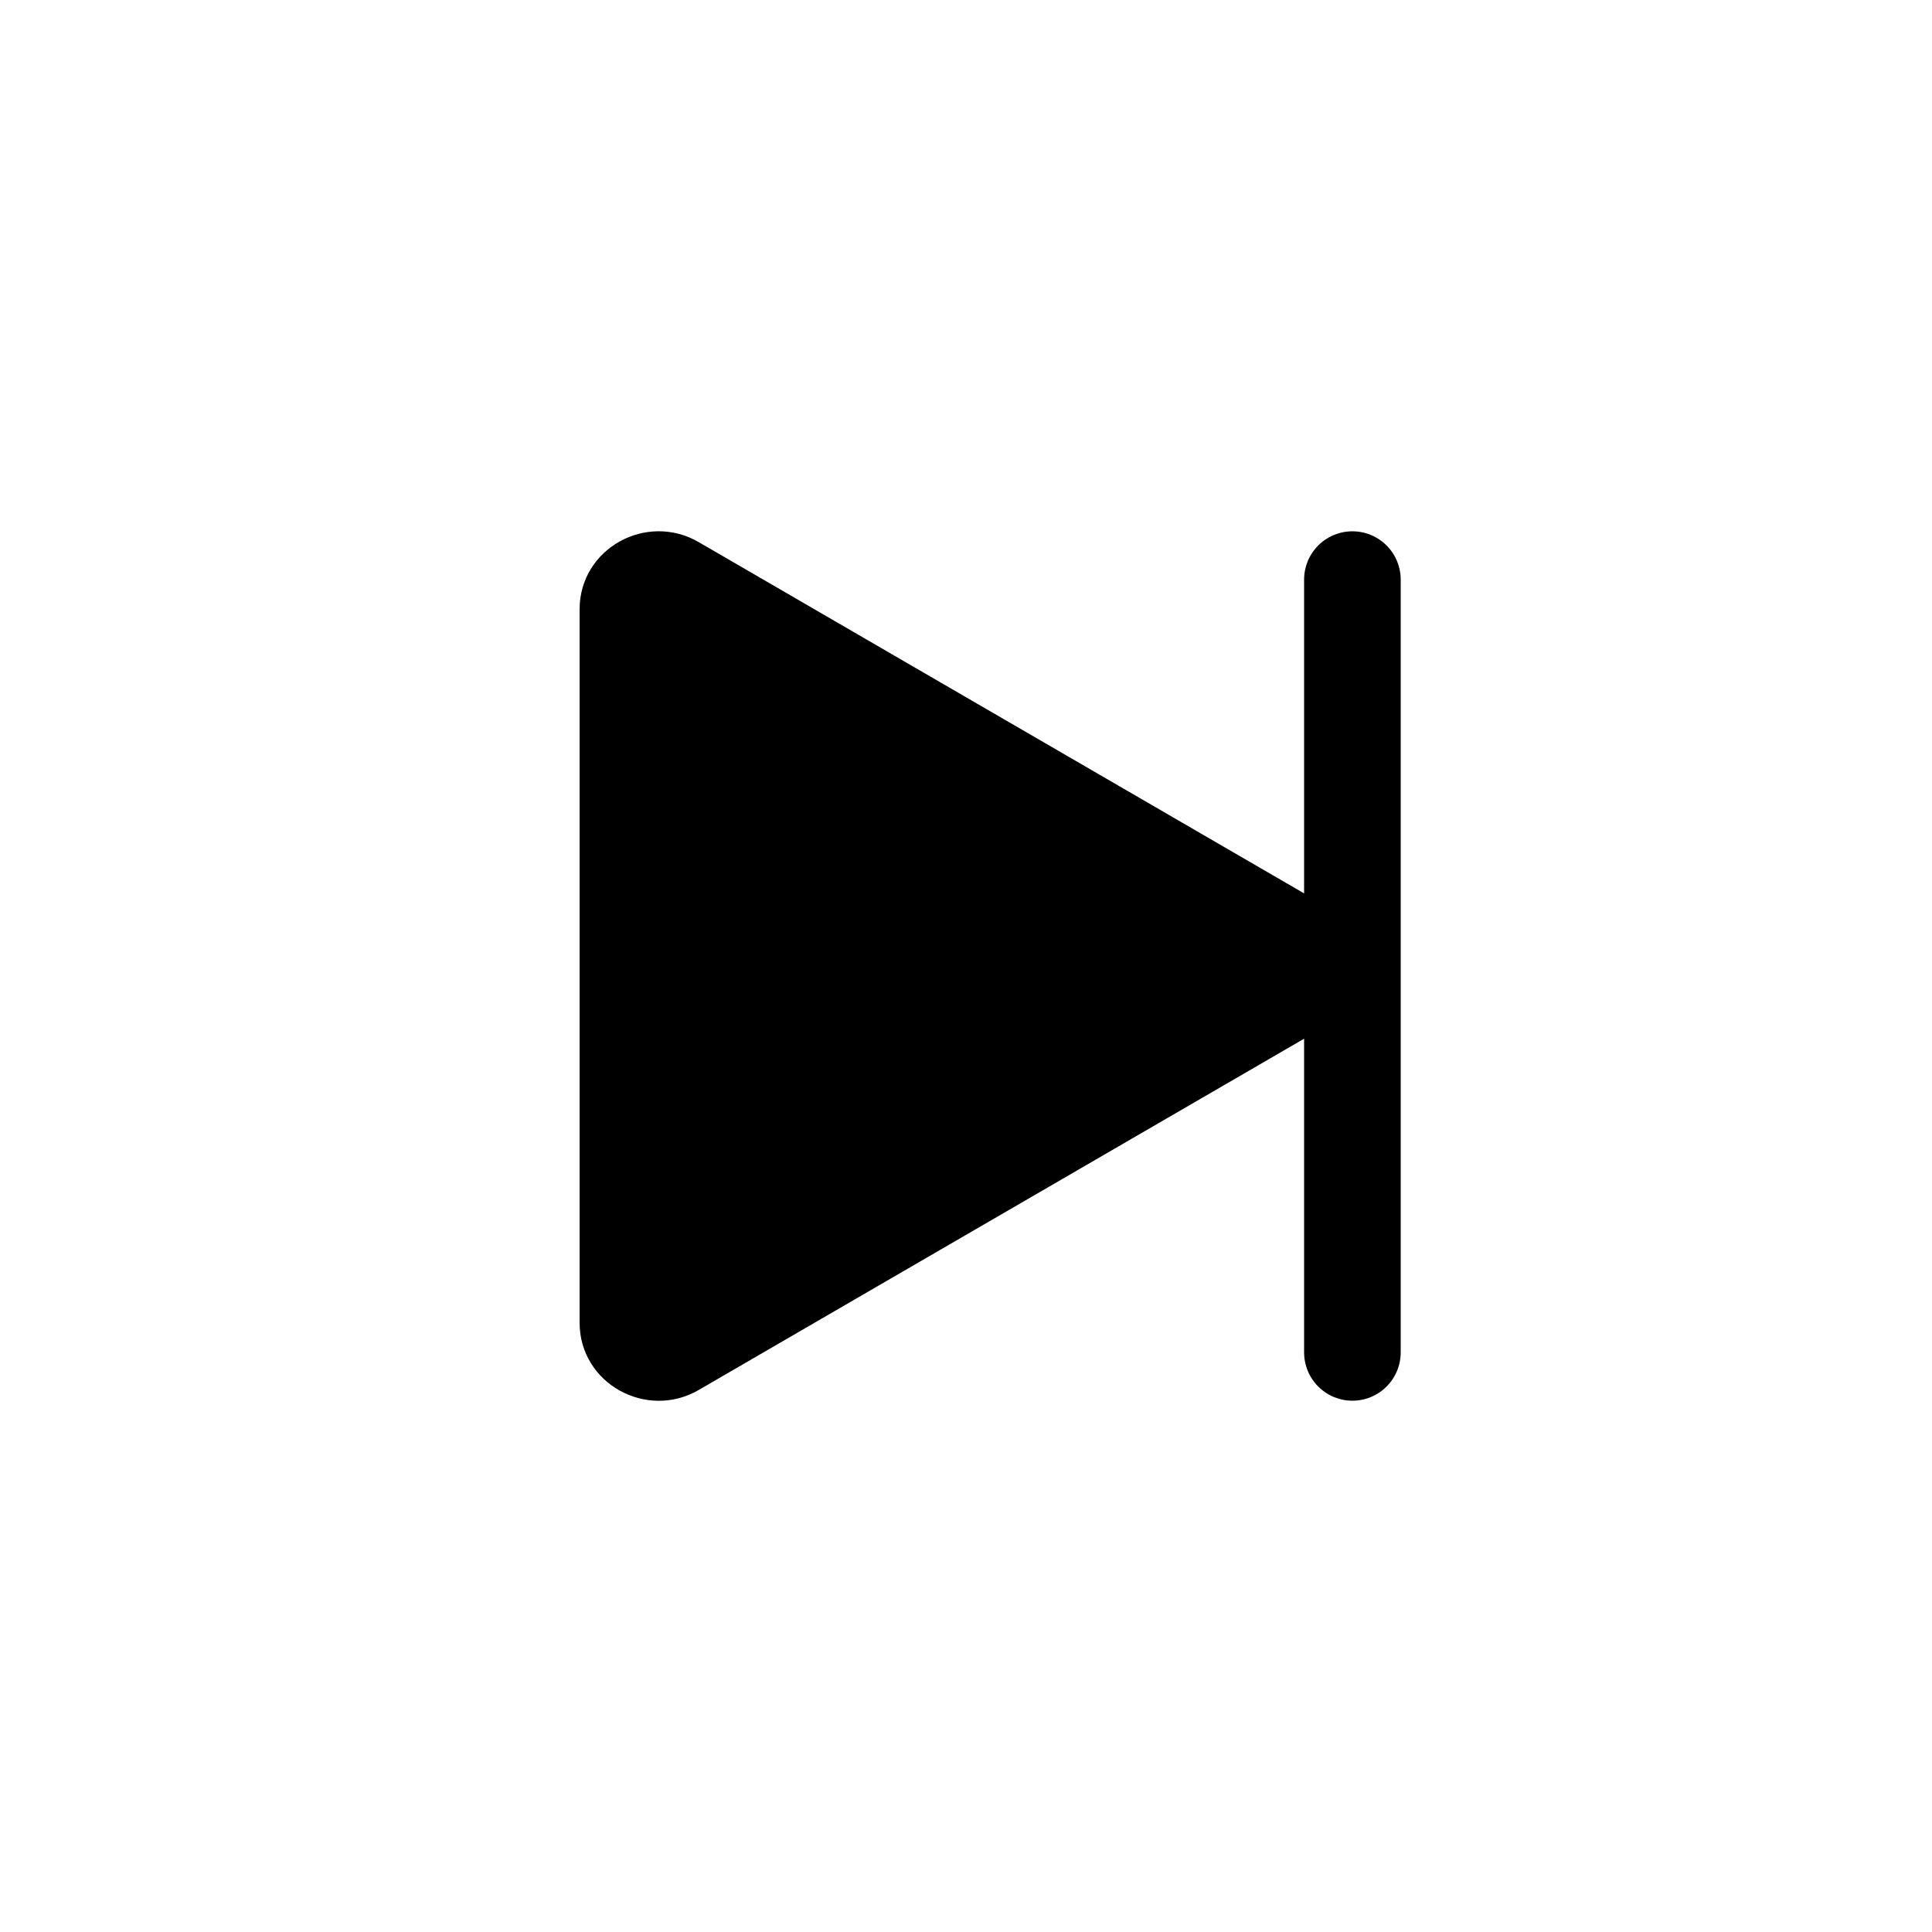
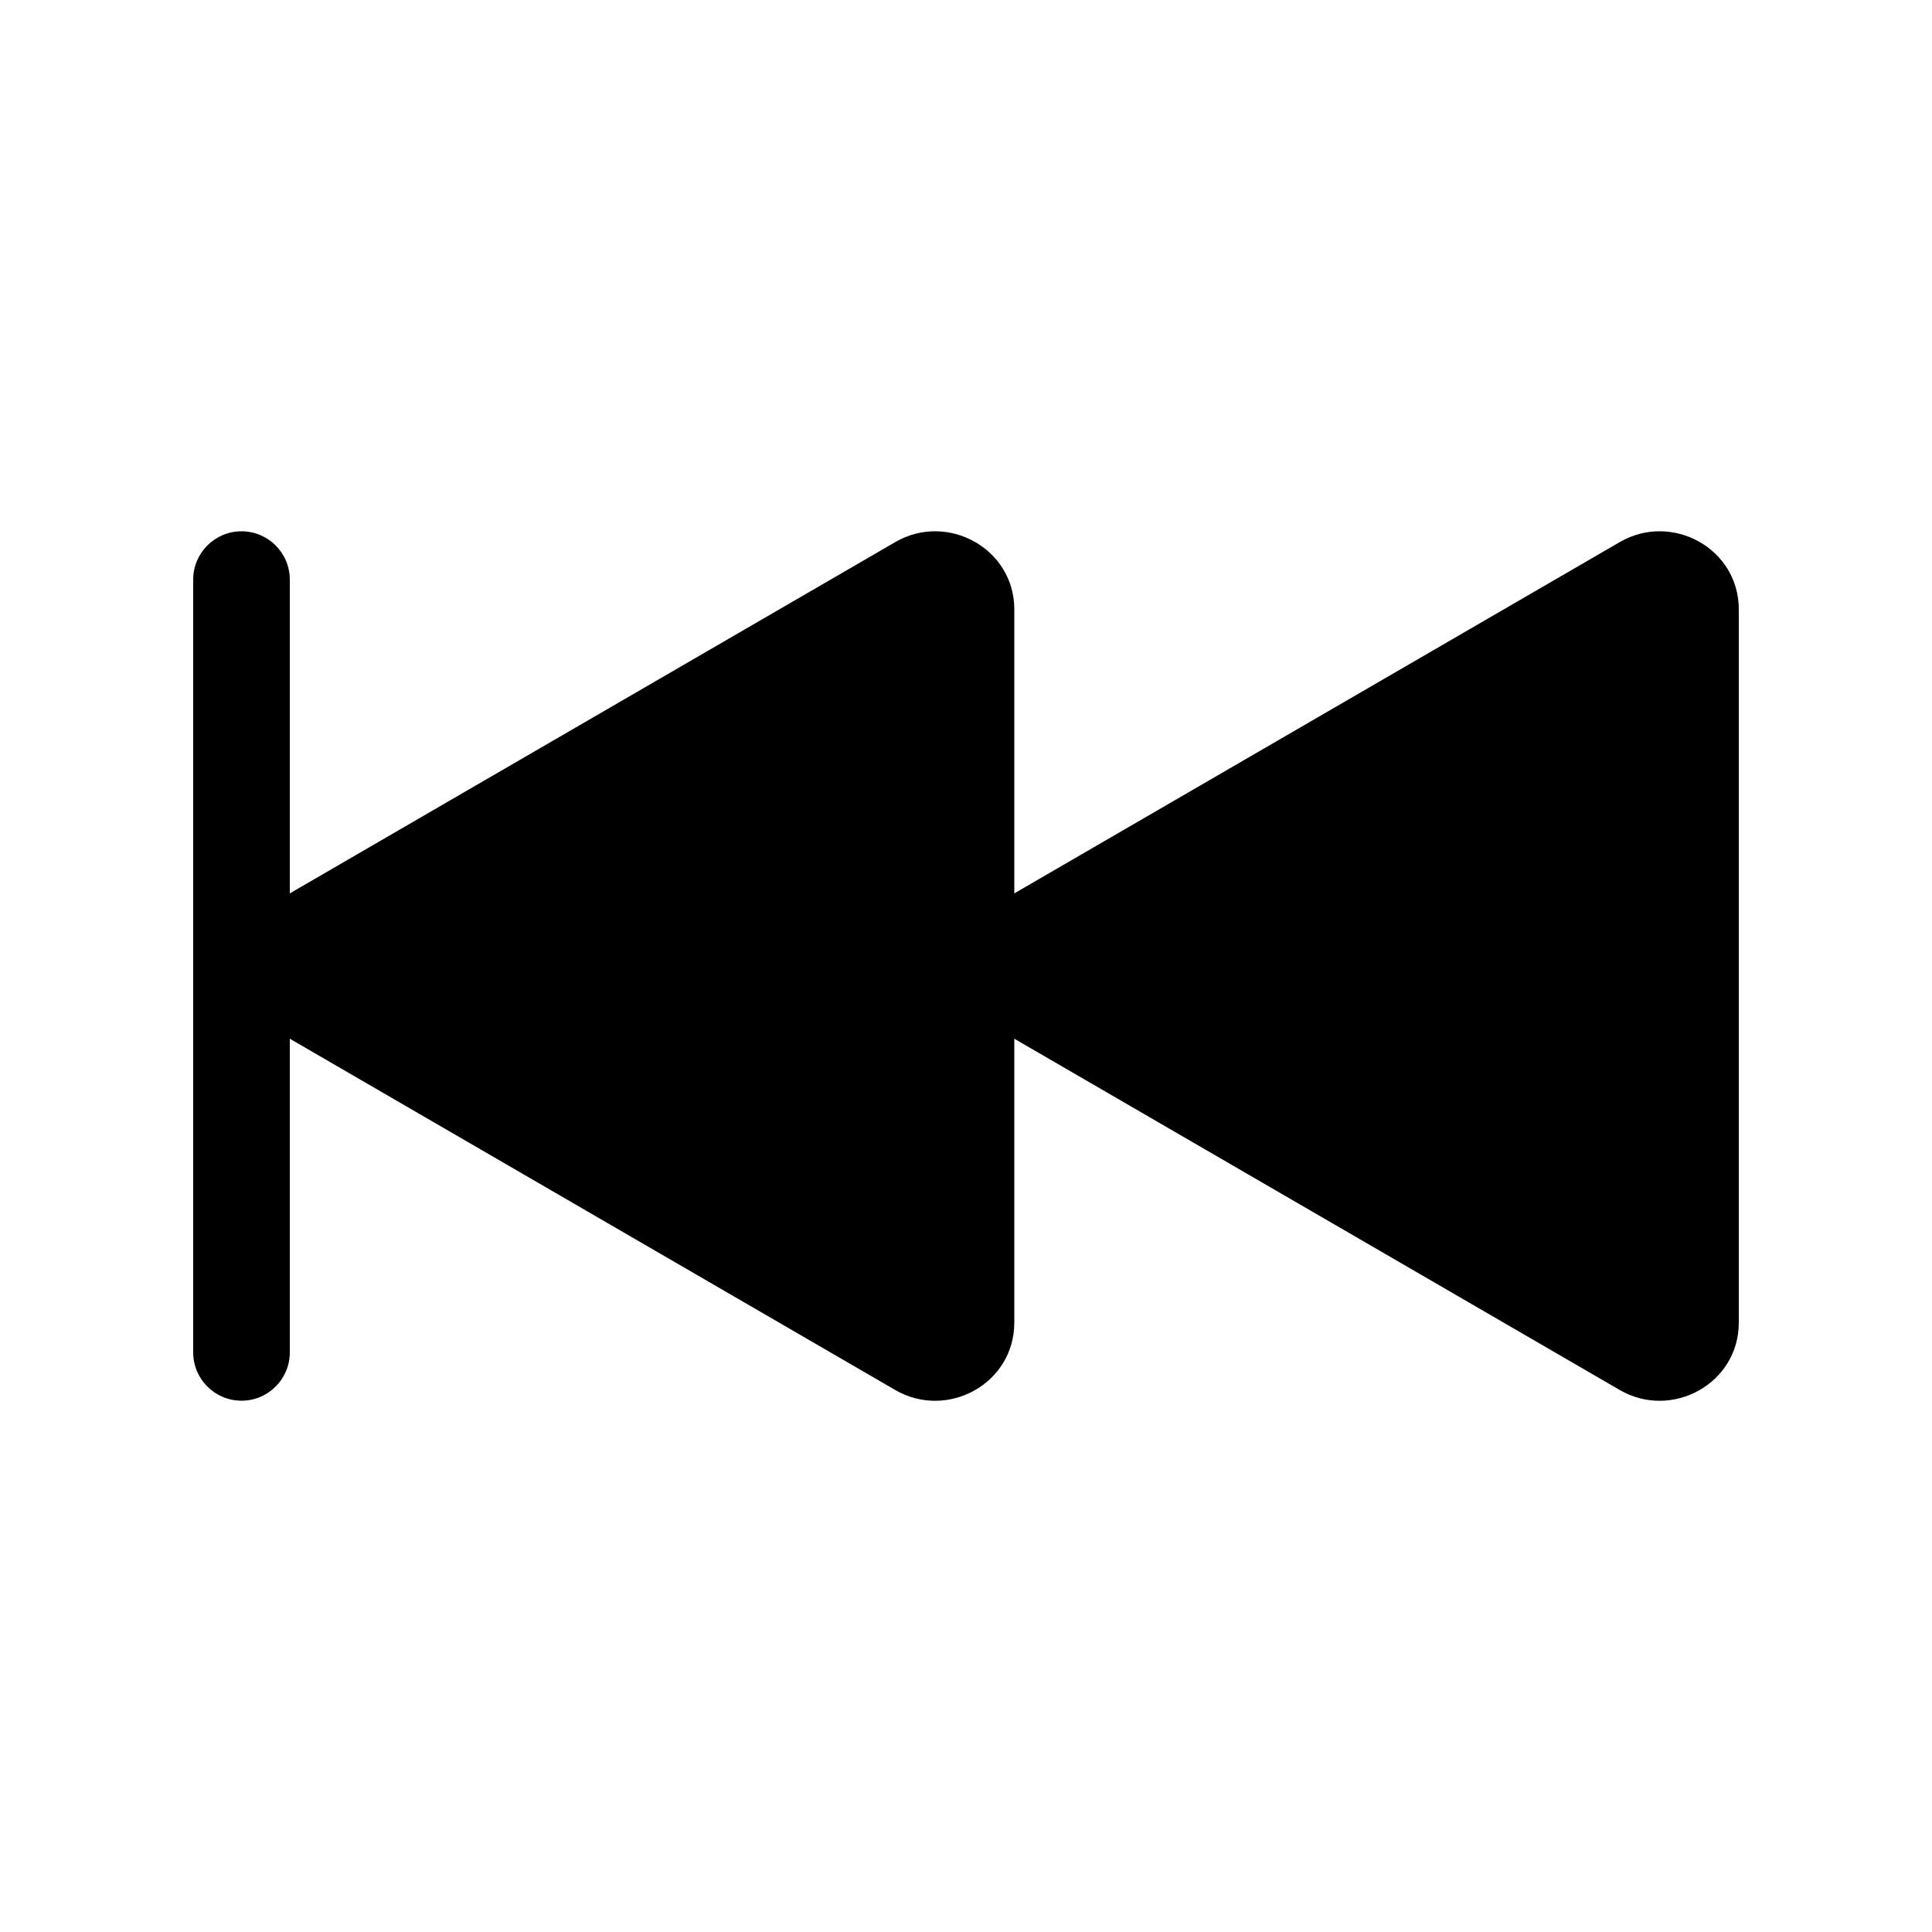
<svg xmlns="http://www.w3.org/2000/svg" class="bi bi-skip-backward-fill" width="1em" height="1em" viewBox="0 0 20 20" fill="currentColor">
-   <path stroke="#000" stroke-linecap="round" d="M14 6v8" />
-   <path d="M13.596 10.697l-6.363 3.692c-.54.313-1.233-.066-1.233-.697V6.308c0-.63.692-1.01 1.233-.696l6.363 3.692a.802.802 0 010 1.393z" />
+   <path fill-rule="evenodd" d="M2.5 5.5A.5.5 0 002 6v8a.5.5 0 001 0V6a.5.5 0 00-.5-.5z" clip-rule="evenodd" />
+   <path d="M2.904 10.697l6.363 3.692c.54.313 1.233-.066 1.233-.697V6.308c0-.63-.693-1.01-1.233-.696L2.904 9.304a.802.802 0 000 1.393z" />
+   <path d="M10.404 10.697l6.363 3.692c.54.313 1.233-.066 1.233-.697V6.308c0-.63-.692-1.01-1.233-.696l-6.363 3.692a.802.802 0 000 1.393z" />
</svg>
